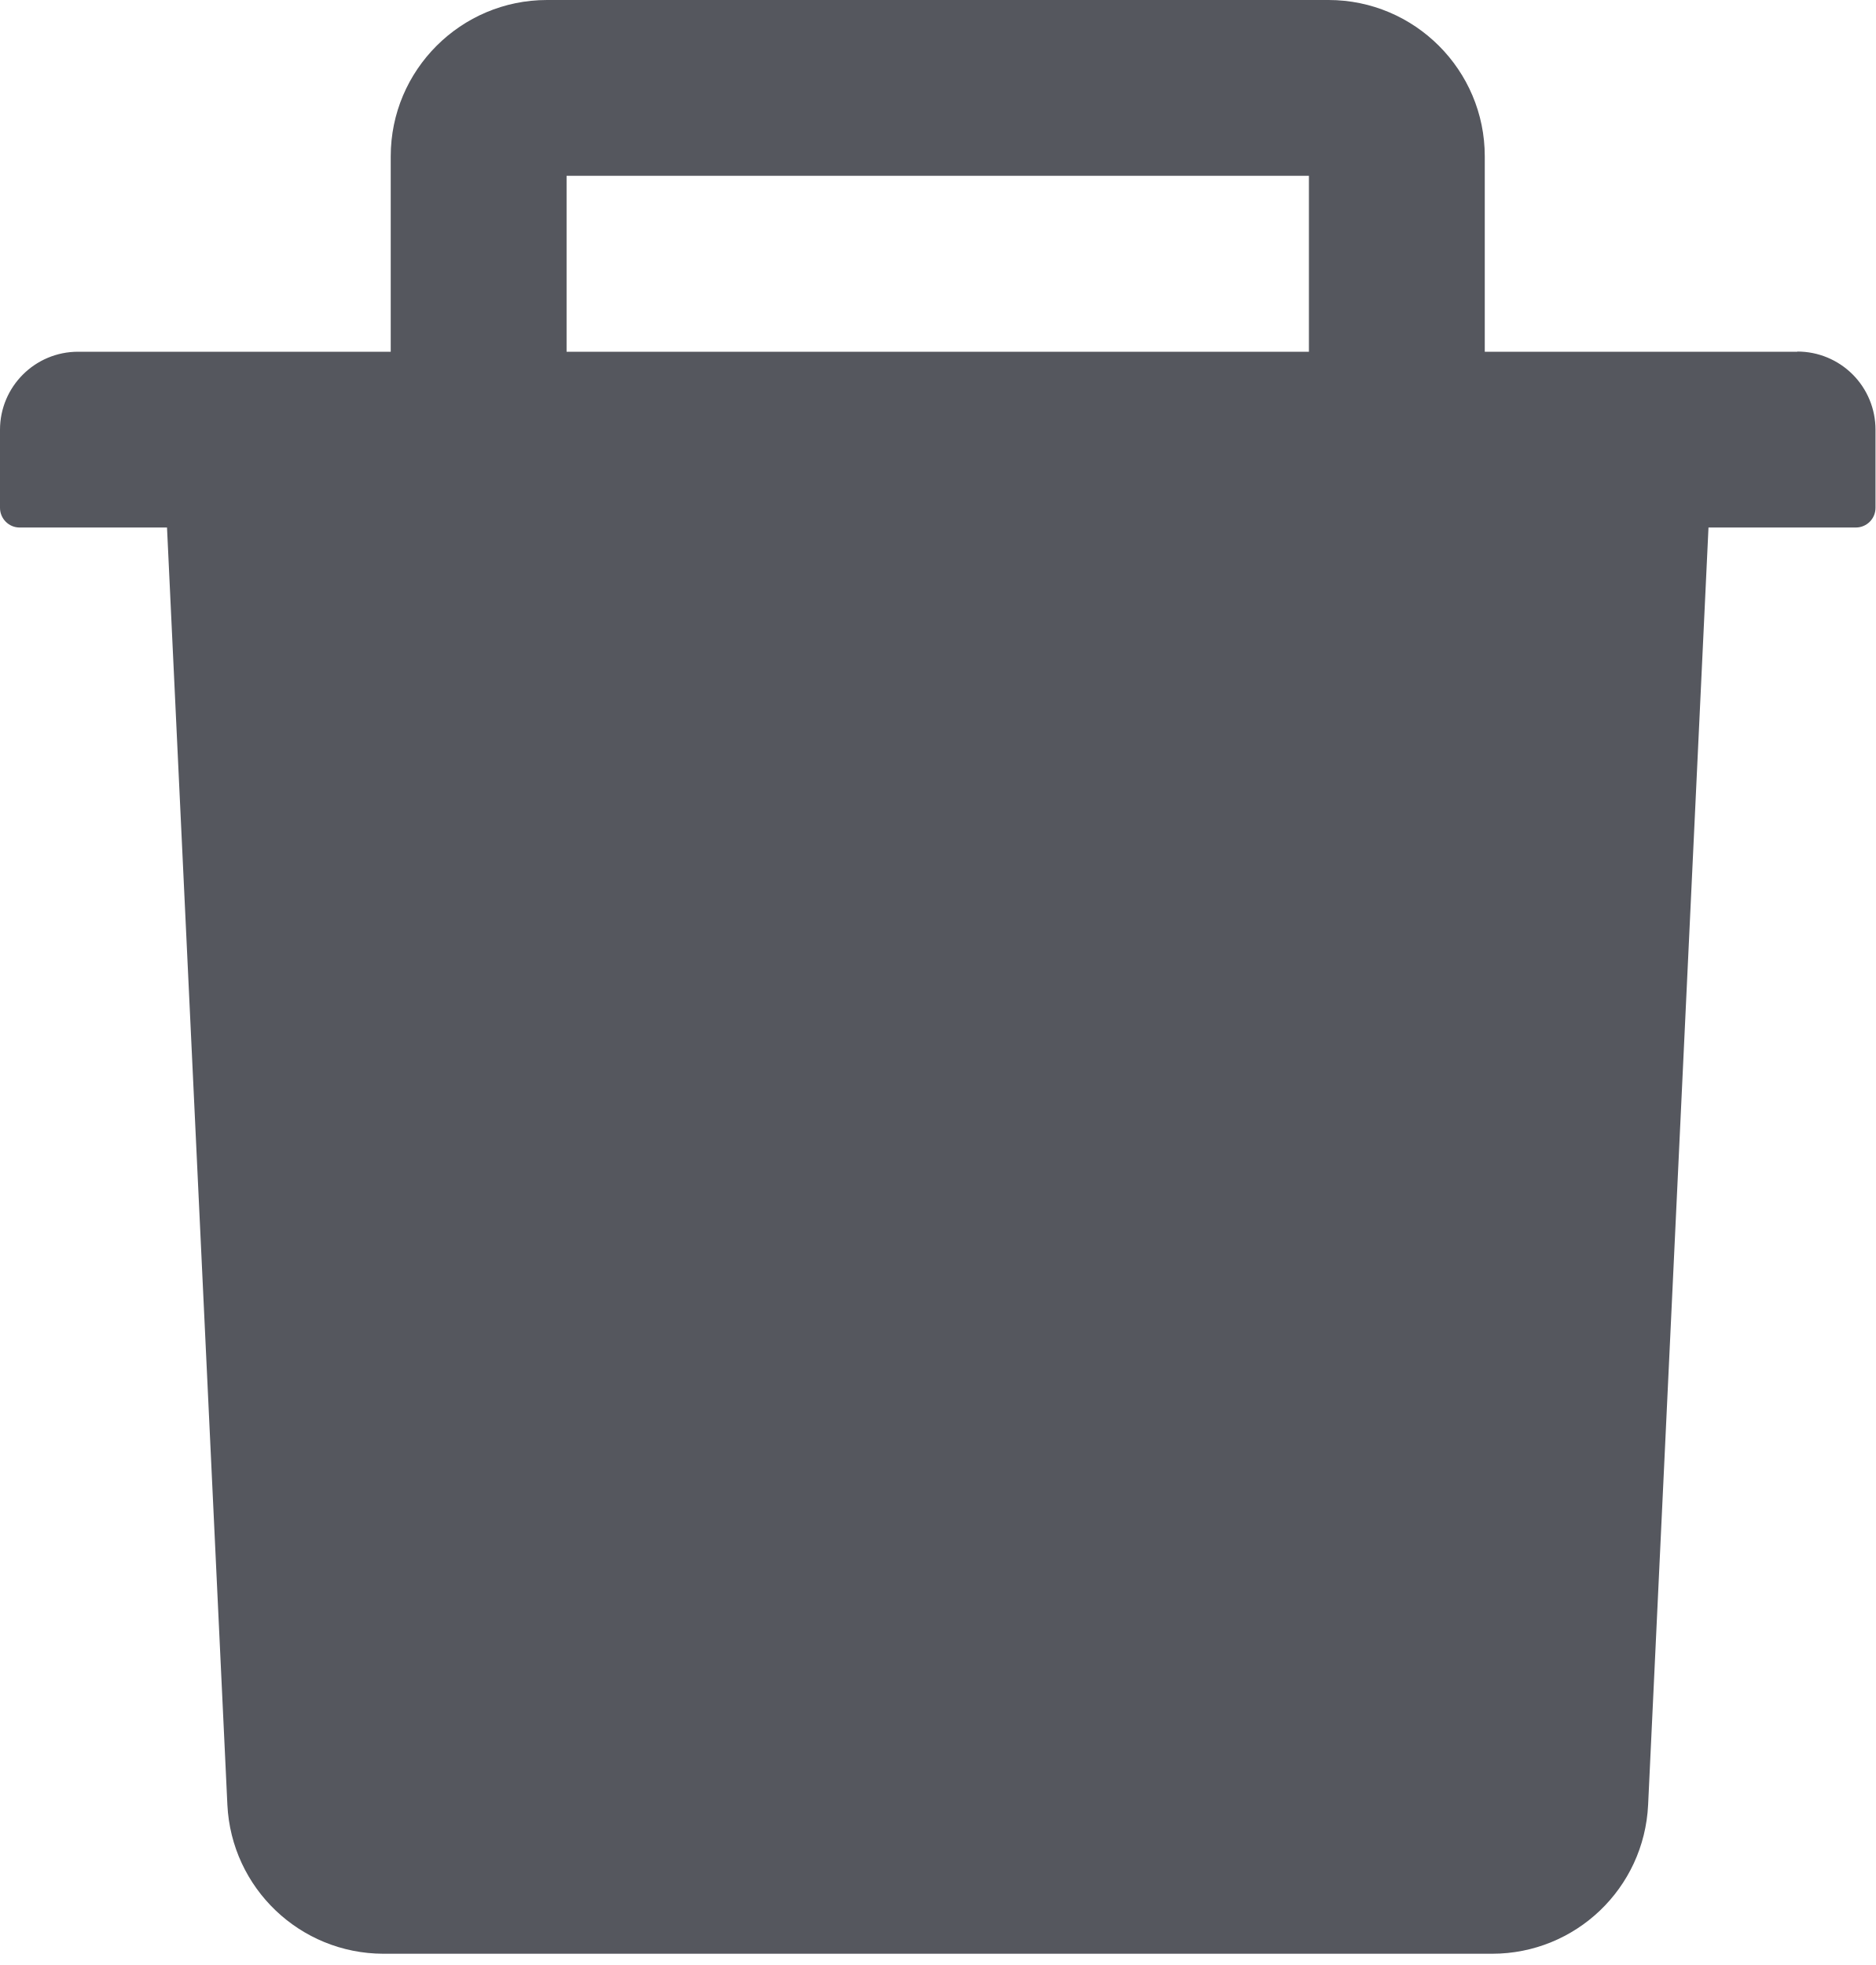
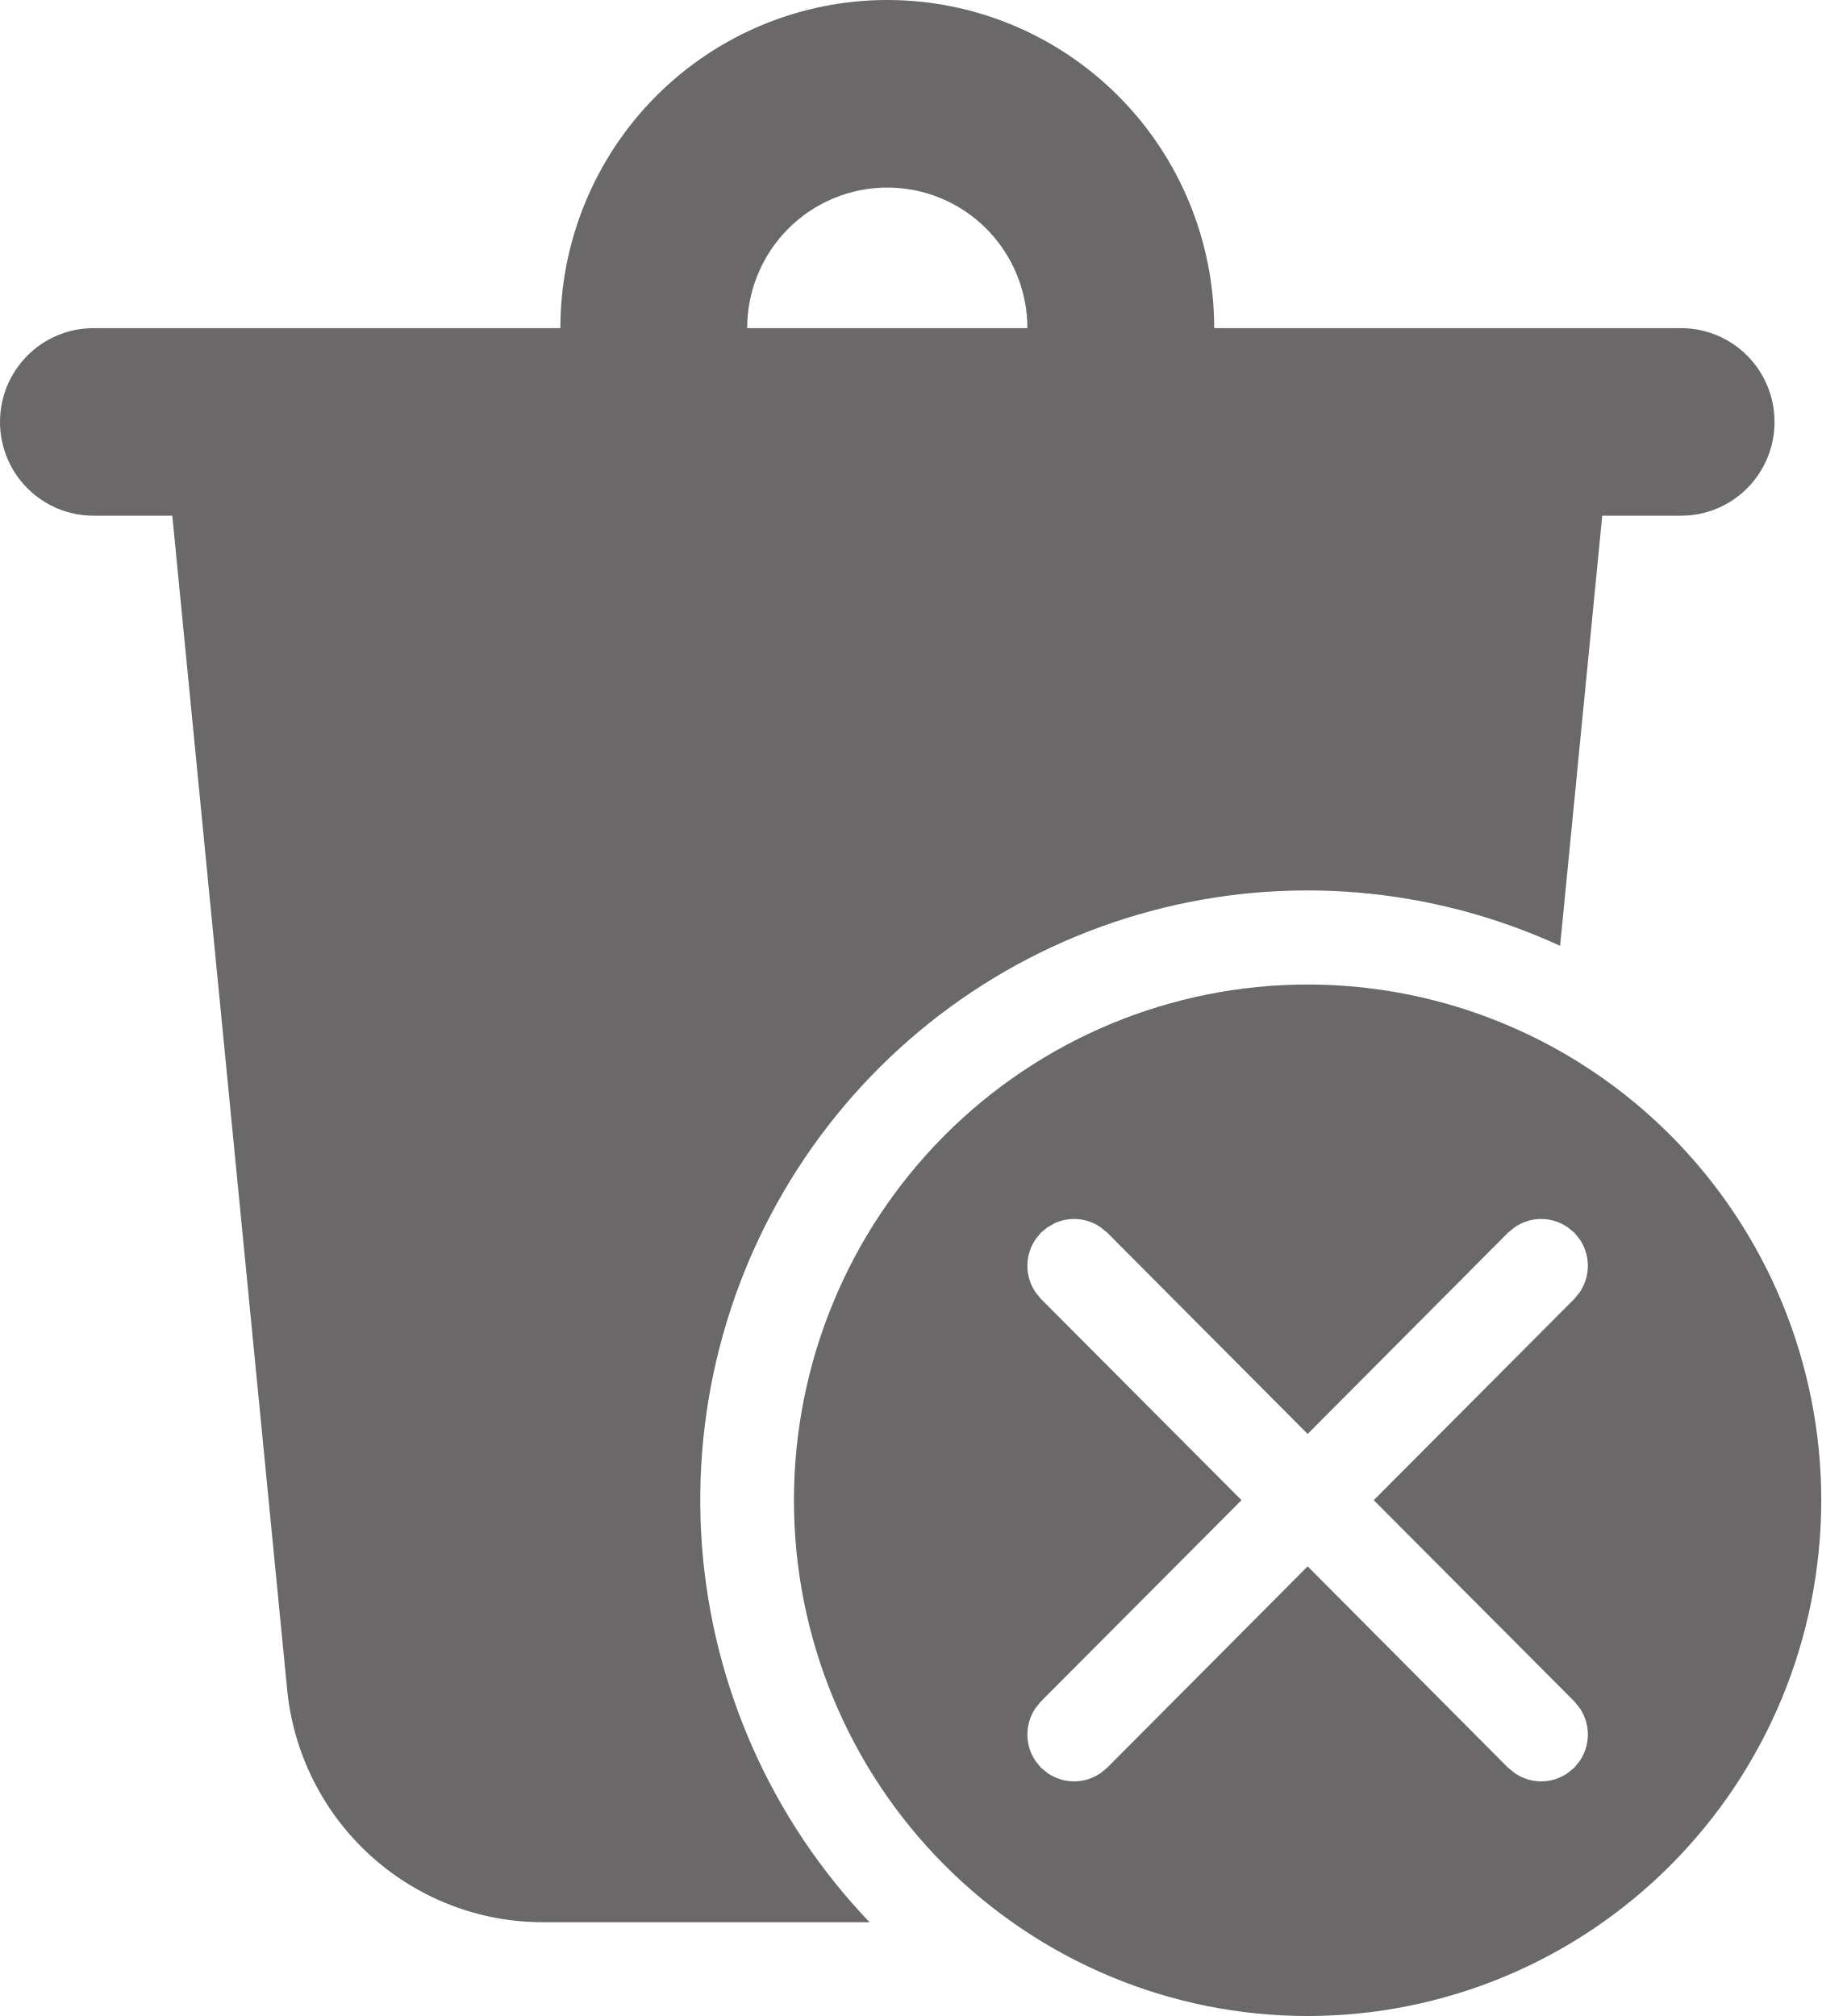
- <svg xmlns="http://www.w3.org/2000/svg" width="21" height="22" fill="none">
-   <path d="M20.125 3.938h-3.5V1.75c0-.965-.785-1.75-1.75-1.75h-8.75c-.965 0-1.75.785-1.75 1.75v2.188h-3.5A.874.874 0 0 0 0 4.811v.875c0 .12.098.22.219.22H1.87l.676 14.3a1.752 1.752 0 0 0 1.747 1.668h12.414c.935 0 1.703-.733 1.747-1.668l.676-14.3h1.651a.22.22 0 0 0 .219-.22v-.875a.874.874 0 0 0-.875-.875Zm-5.469 0H6.344v-1.97h8.312v1.97Z" fill="#55575E" />
+ <svg xmlns="http://www.w3.org/2000/svg" width="28" height="31" fill="none">
+   <path d="M20.103 15.139c2.095 0 4.103.836 5.584 2.323C27.168 18.95 28 20.966 28 23.07c0 2.103-.832 4.12-2.313 5.607C24.206 30.165 22.197 31 20.103 31c-2.095 0-4.103-.836-5.584-2.323-1.481-1.487-2.313-3.504-2.313-5.607 0-2.103.832-4.12 2.313-5.608 1.481-1.487 3.49-2.323 5.584-2.323ZM13.641 0c1.333 0 2.611.532 3.554 1.478.943.946 1.472 2.23 1.472 3.568h7.179c.381 0 .746.152 1.015.422.269.27.421.637.421 1.02 0 .382-.151.749-.421 1.02s-.634.422-1.015.422h-1.213l-.648 6.614c-1.975-.909-4.205-1.097-6.303-.532-2.099.565-3.935 1.847-5.193 3.626-1.258 1.779-1.858 3.943-1.698 6.119.161 2.176 1.072 4.227 2.578 5.801H8.345c-.98 0-1.925-.366-2.652-1.027-.726-.661-1.182-1.569-1.278-2.549L2.649 7.93H1.436c-.381 0-.746-.152-1.015-.422C.151 7.238 0 6.871 0 6.488c0-.382.151-.749.421-1.02.269-.27.634-.422 1.015-.422h7.179c0-1.338.529-2.622 1.472-3.568C11.03.532 12.308 0 13.641 0Zm2.464 18.872-.101.082-.082.101a.723.723 0 0 0-.127.409c0 .146.044.289.127.409l.082.101 3.083 3.094-3.083 3.094-.082.101a.723.723 0 0 0-.127.409c0 .146.044.289.127.409l.082.101.101.082a.716.716 0 0 0 .408.128c.146 0 .288-.044.408-.128l.101-.082 3.082-3.096 3.081 3.096.101.082a.716.716 0 0 0 .408.128c.146 0 .288-.044.408-.128l.101-.082.082-.101a.723.723 0 0 0 .127-.409.723.723 0 0 0-.127-.409l-.082-.101-3.083-3.094 3.083-3.094.082-.101a.723.723 0 0 0 .127-.409.723.723 0 0 0-.127-.409l-.082-.101-.101-.082a.716.716 0 0 0-.408-.128.716.716 0 0 0-.408.128l-.101.082-3.081 3.096-3.082-3.096-.101-.082a.716.716 0 0 0-.345-.125.714.714 0 0 0-.361.062l-.109.063ZM13.641 2.884c-.571 0-1.119.228-1.523.633-.404.406-.631.956-.631 1.529h4.308c0-.574-.227-1.124-.631-1.529-.404-.406-.952-.633-1.523-.633Z" fill="#6A6868" />
</svg>
